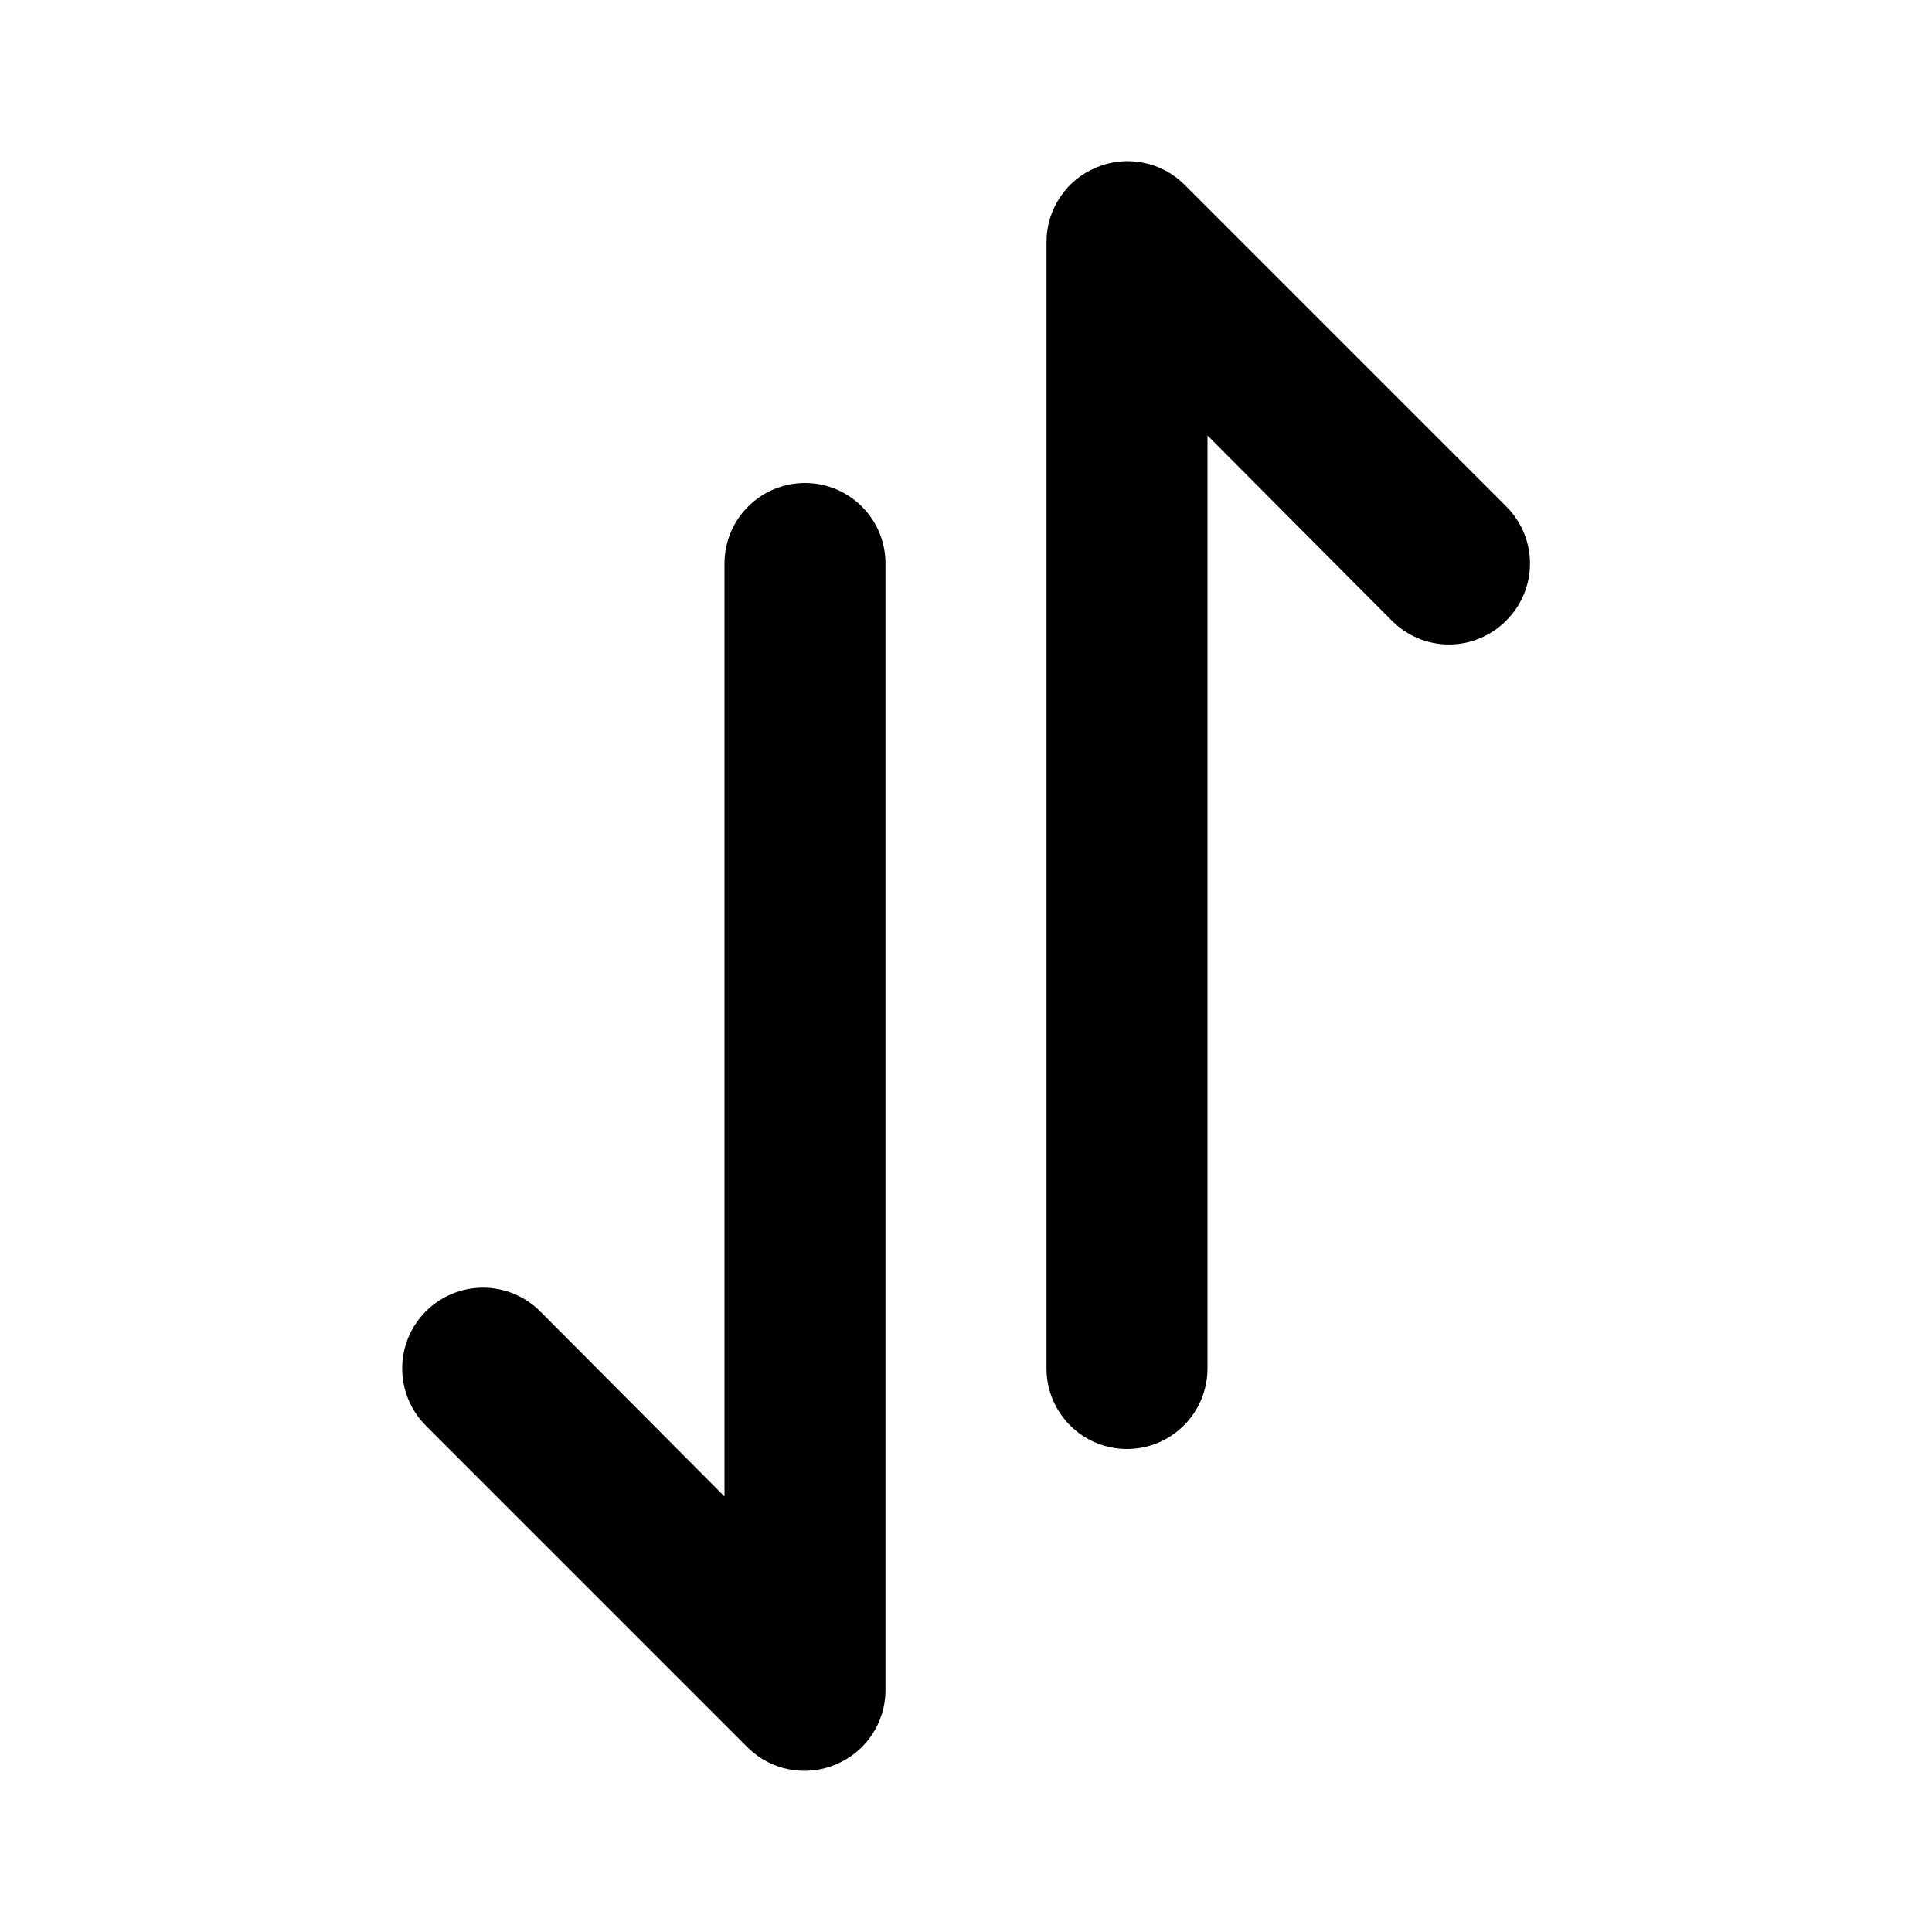
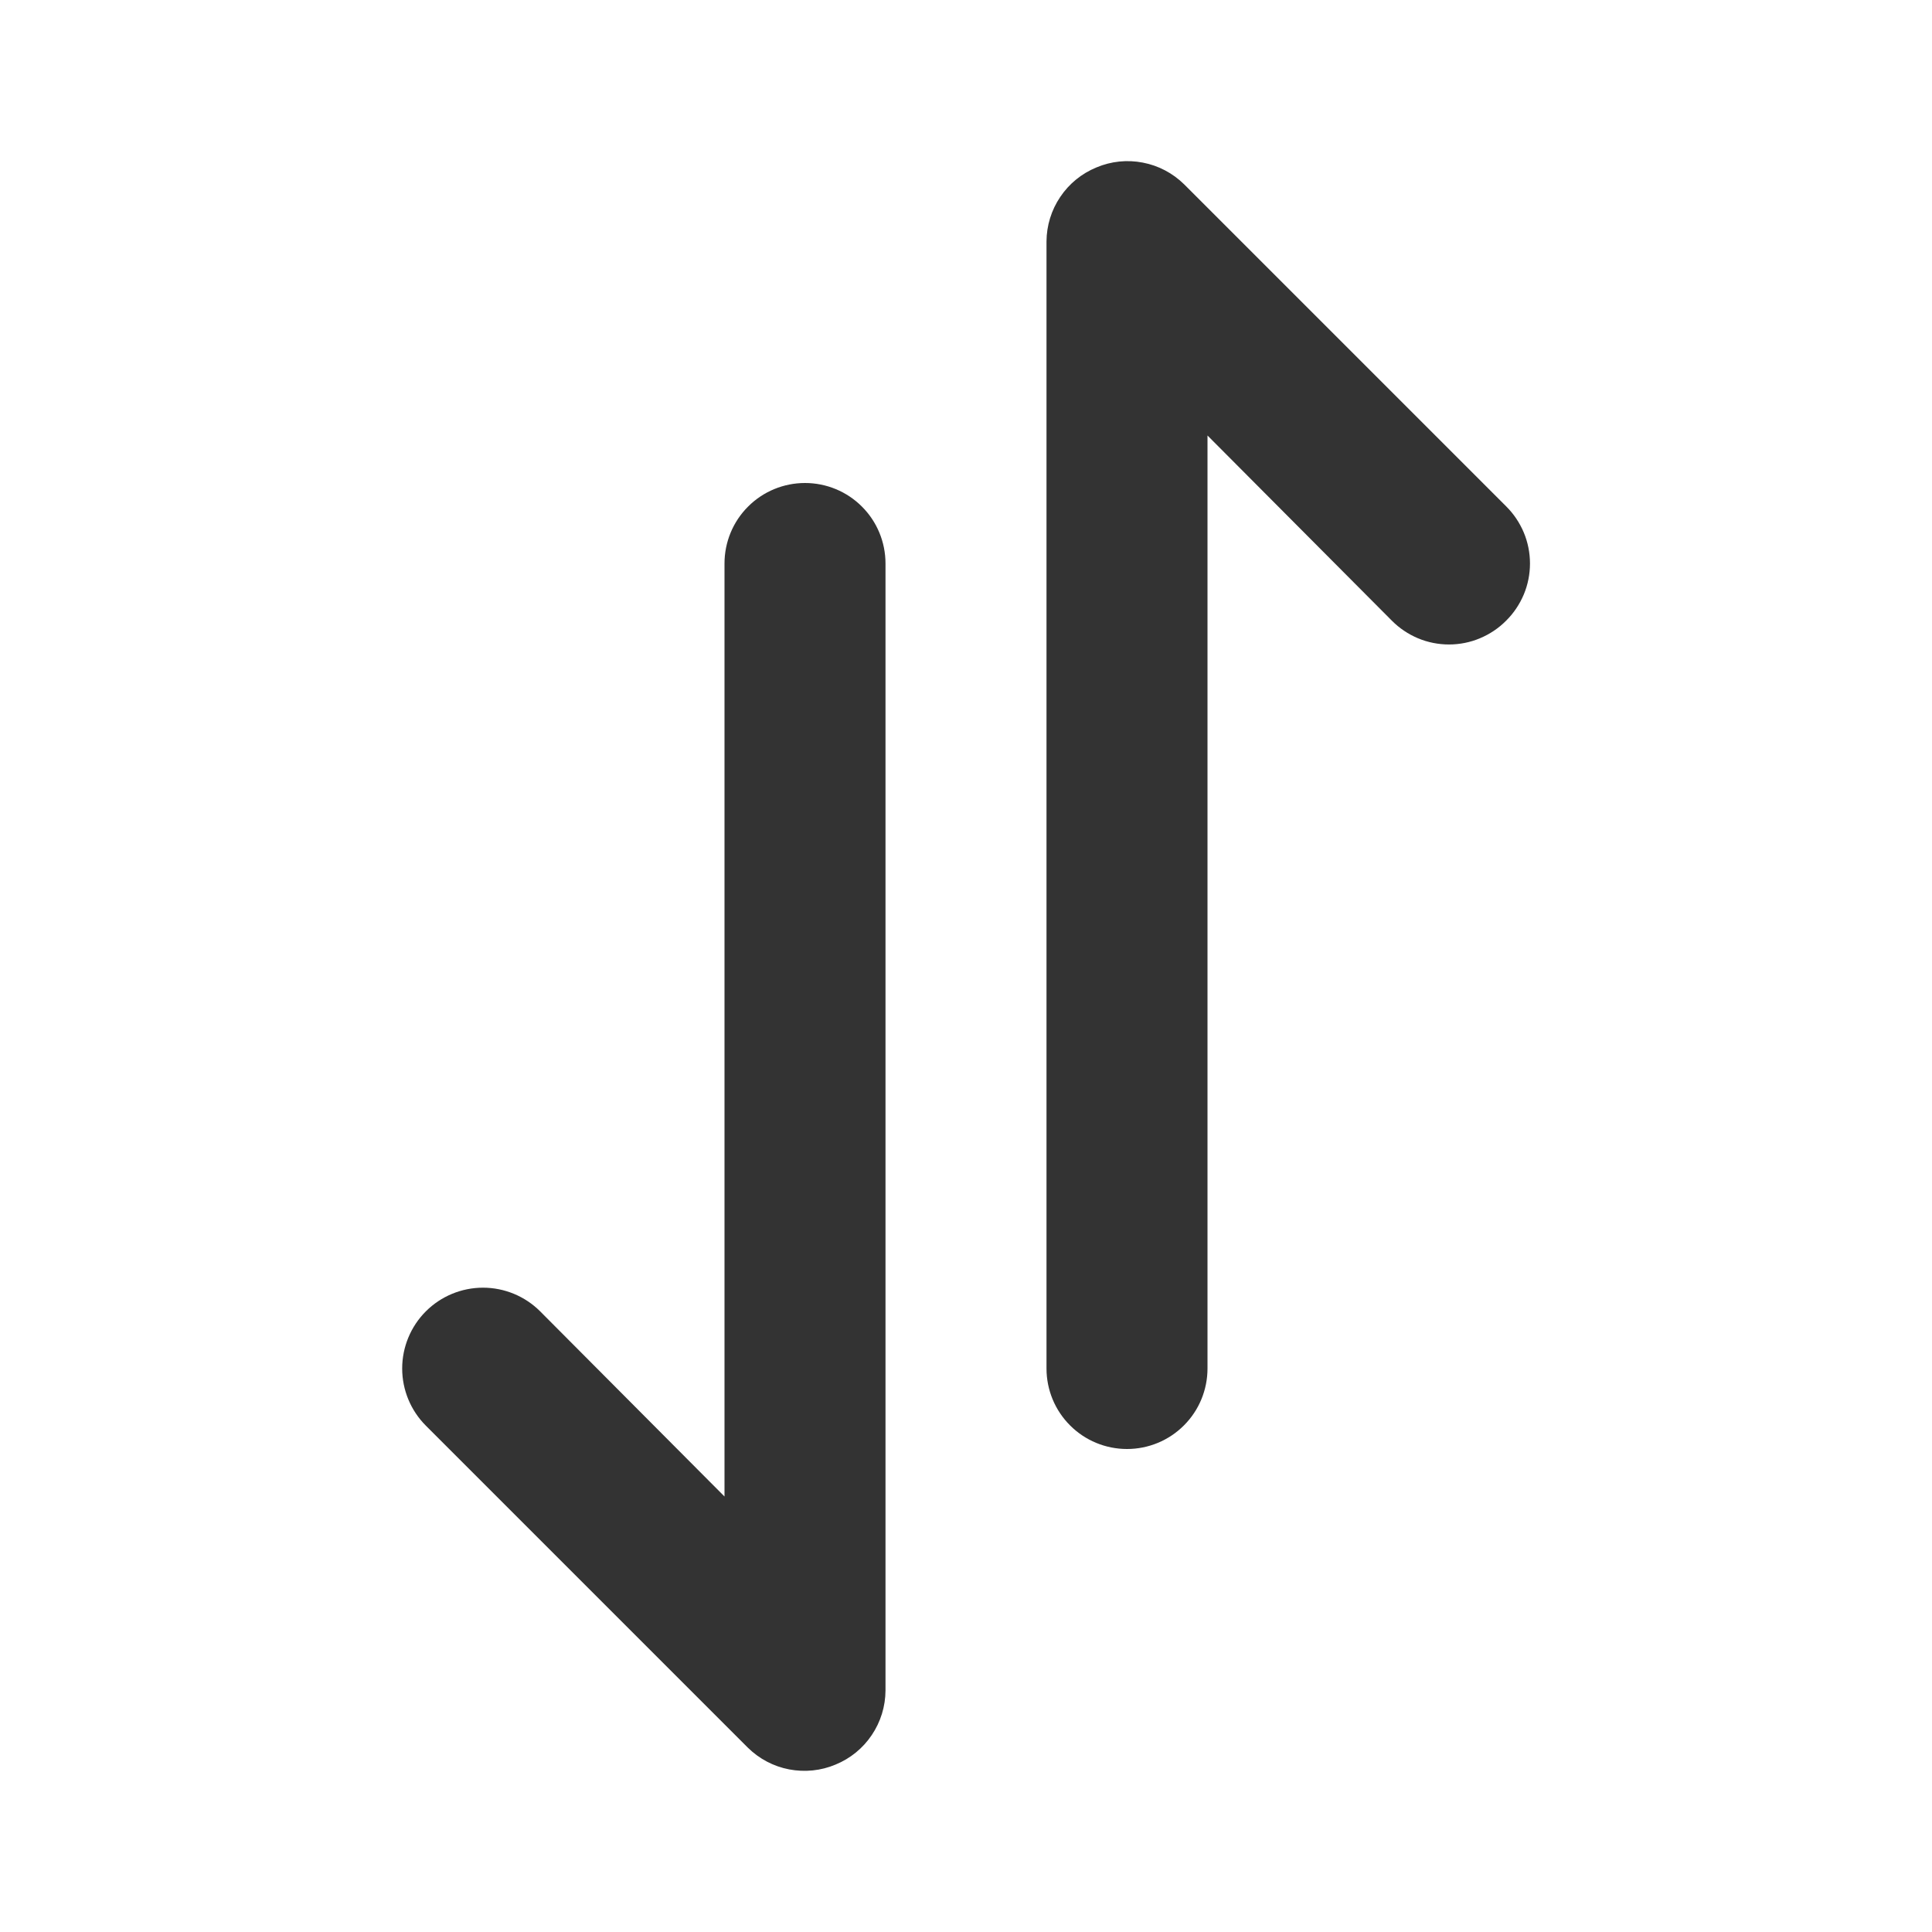
<svg xmlns="http://www.w3.org/2000/svg" width="24" height="24" viewBox="0 0 24 24" fill="none">
-   <path d="M10 6C9.735 6 9.48 6.105 9.293 6.293C9.105 6.48 9 6.735 9 7V18.59L6.71 16.29C6.522 16.102 6.266 15.996 6 15.996C5.734 15.996 5.478 16.102 5.29 16.29C5.102 16.478 4.996 16.734 4.996 17C4.996 17.266 5.102 17.522 5.29 17.71L9.29 21.71C9.431 21.849 9.609 21.943 9.803 21.98C9.997 22.017 10.198 21.997 10.38 21.92C10.563 21.845 10.719 21.718 10.829 21.554C10.94 21.39 10.999 21.197 11 21V7C11 6.735 10.895 6.48 10.707 6.293C10.52 6.105 10.265 6 10 6ZM13.62 2.08C13.437 2.155 13.281 2.282 13.171 2.446C13.06 2.61 13.001 2.803 13 3L13 17C13 17.265 13.105 17.52 13.293 17.707C13.48 17.895 13.735 18 14 18C14.265 18 14.52 17.895 14.707 17.707C14.895 17.52 15 17.265 15 17L15 5.41L17.29 7.71C17.383 7.804 17.494 7.878 17.615 7.929C17.737 7.98 17.868 8.006 18 8.006C18.132 8.006 18.263 7.98 18.384 7.929C18.506 7.878 18.617 7.804 18.71 7.71C18.804 7.617 18.878 7.506 18.929 7.385C18.98 7.263 19.006 7.132 19.006 7C19.006 6.868 18.98 6.737 18.929 6.615C18.878 6.494 18.804 6.383 18.71 6.29L14.71 2.29C14.569 2.151 14.391 2.057 14.197 2.02C14.003 1.982 13.802 2.003 13.62 2.08V2.08Z" fill="black" />
+   <path d="M10 6C9.735 6 9.48 6.105 9.293 6.293C9.105 6.48 9 6.735 9 7V18.59L6.71 16.29C6.522 16.102 6.266 15.996 6 15.996C5.734 15.996 5.478 16.102 5.29 16.29C5.102 16.478 4.996 16.734 4.996 17C4.996 17.266 5.102 17.522 5.29 17.71L9.29 21.71C9.431 21.849 9.609 21.943 9.803 21.98C9.997 22.017 10.198 21.997 10.38 21.92C10.563 21.845 10.719 21.718 10.829 21.554C10.94 21.39 10.999 21.197 11 21V7C11 6.735 10.895 6.48 10.707 6.293C10.52 6.105 10.265 6 10 6ZM13.62 2.08C13.437 2.155 13.281 2.282 13.171 2.446C13.06 2.61 13.001 2.803 13 3L13 17C13 17.265 13.105 17.52 13.293 17.707C13.48 17.895 13.735 18 14 18C14.265 18 14.52 17.895 14.707 17.707C14.895 17.52 15 17.265 15 17L15 5.41L17.29 7.71C17.383 7.804 17.494 7.878 17.615 7.929C17.737 7.98 17.868 8.006 18 8.006C18.132 8.006 18.263 7.98 18.384 7.929C18.506 7.878 18.617 7.804 18.71 7.71C18.804 7.617 18.878 7.506 18.929 7.385C18.98 7.263 19.006 7.132 19.006 7C19.006 6.868 18.98 6.737 18.929 6.615C18.878 6.494 18.804 6.383 18.71 6.29L14.71 2.29C14.569 2.151 14.391 2.057 14.197 2.02C14.003 1.982 13.802 2.003 13.62 2.08V2.08Z" fill="#333" />
</svg>
